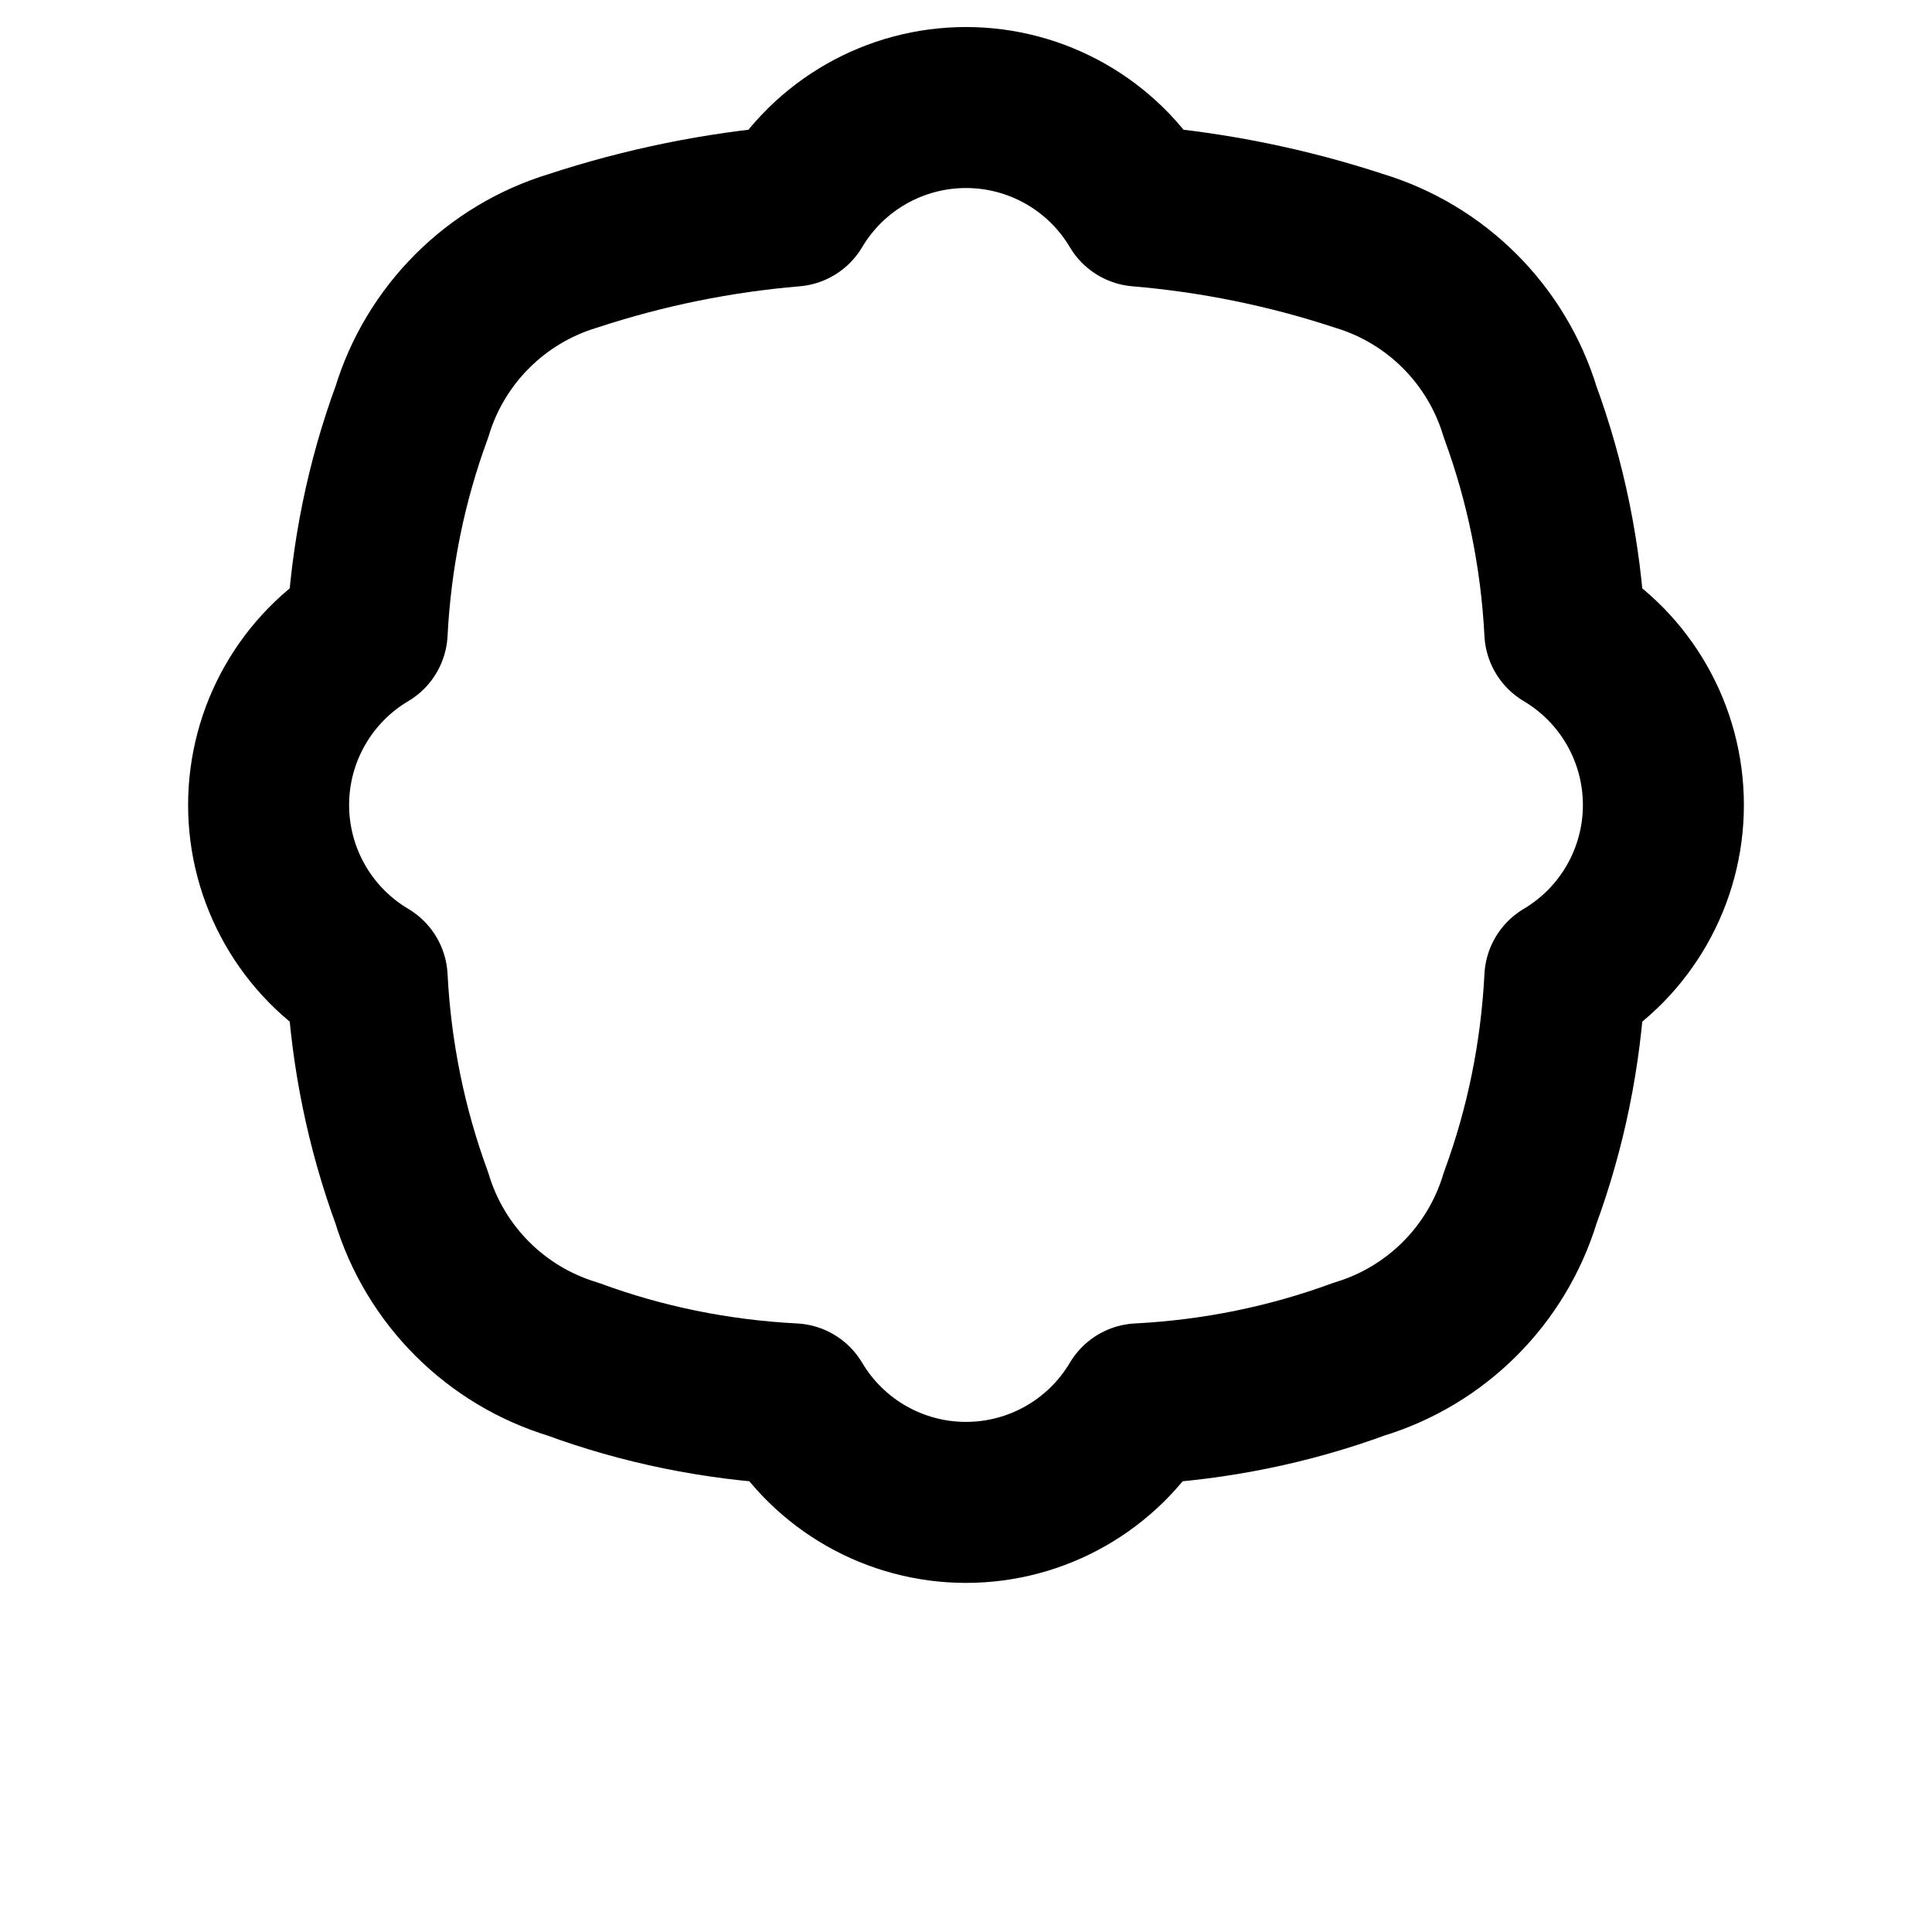
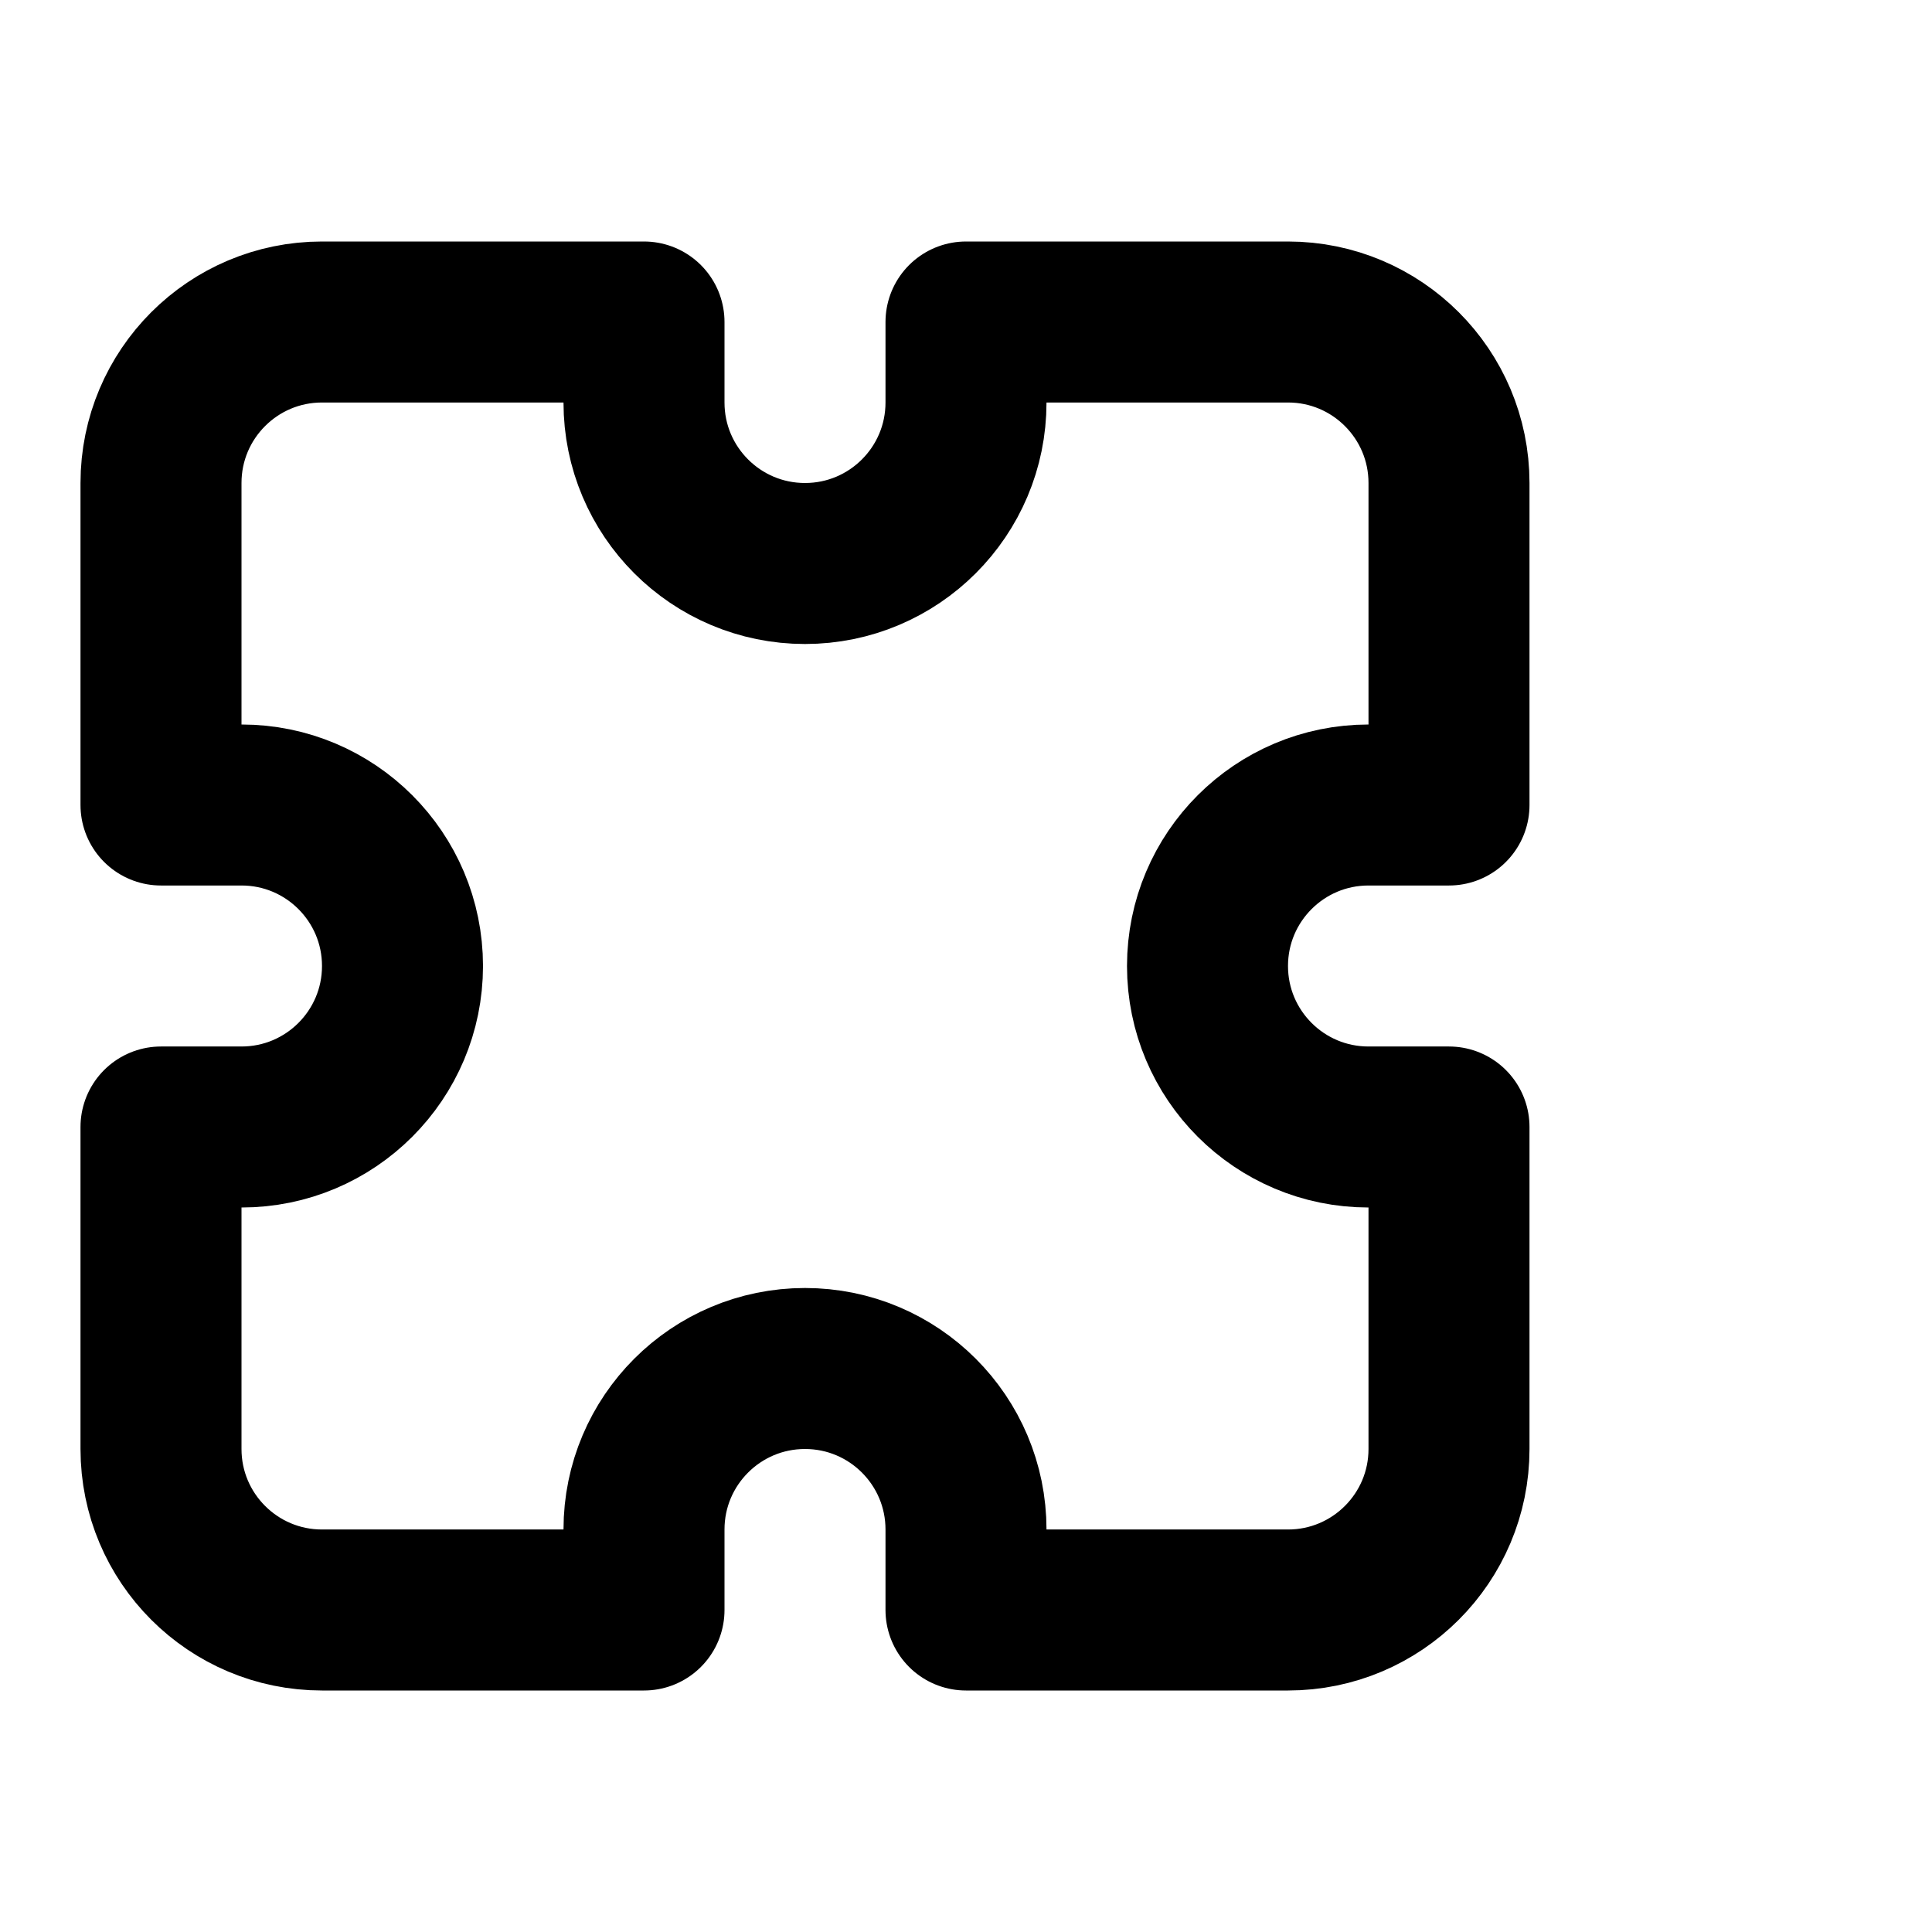
<svg xmlns="http://www.w3.org/2000/svg" viewBox="0 0 24 24" fill="none" stroke="currentColor" stroke-width="2" stroke-linecap="round" stroke-linejoin="round">
-   <path d="M19.439 7.85c-.049-.955-.24-1.874-.555-2.732a3 3 0 0 0-2.002-2.002A11.95 11.95 0 0 0 14.15 2.56a2.5 2.5 0 0 0-4.3 0 11.95 11.95 0 0 0-2.732.556 3 3 0 0 0-2.002 2.002c-.316.858-.506 1.777-.555 2.732a2.5 2.5 0 0 0 0 4.3c.049.955.24 1.874.555 2.732a3 3 0 0 0 2.002 2.002c.858.316 1.777.506 2.732.555a2.5 2.5 0 0 0 4.3 0c.955-.049 1.874-.24 2.732-.555a3 3 0 0 0 2.002-2.002c.316-.858.506-1.777.555-2.732a2.5 2.5 0 0 0 0-4.3z" />
+   <path d="M4 4h4v1a2 2 0 0 0 4 0V4h4a2 2 0 0 1 2 2v4h-1a2 2 0 0 0 0 4h1v4a2 2 0 0 1-2 2h-4v-1a2 2 0 0 0-4 0v1H4a2 2 0 0 1-2-2v-4h1a2 2 0 0 0 0-4H2V6a2 2 0 0 1 2-2z" />
</svg>
